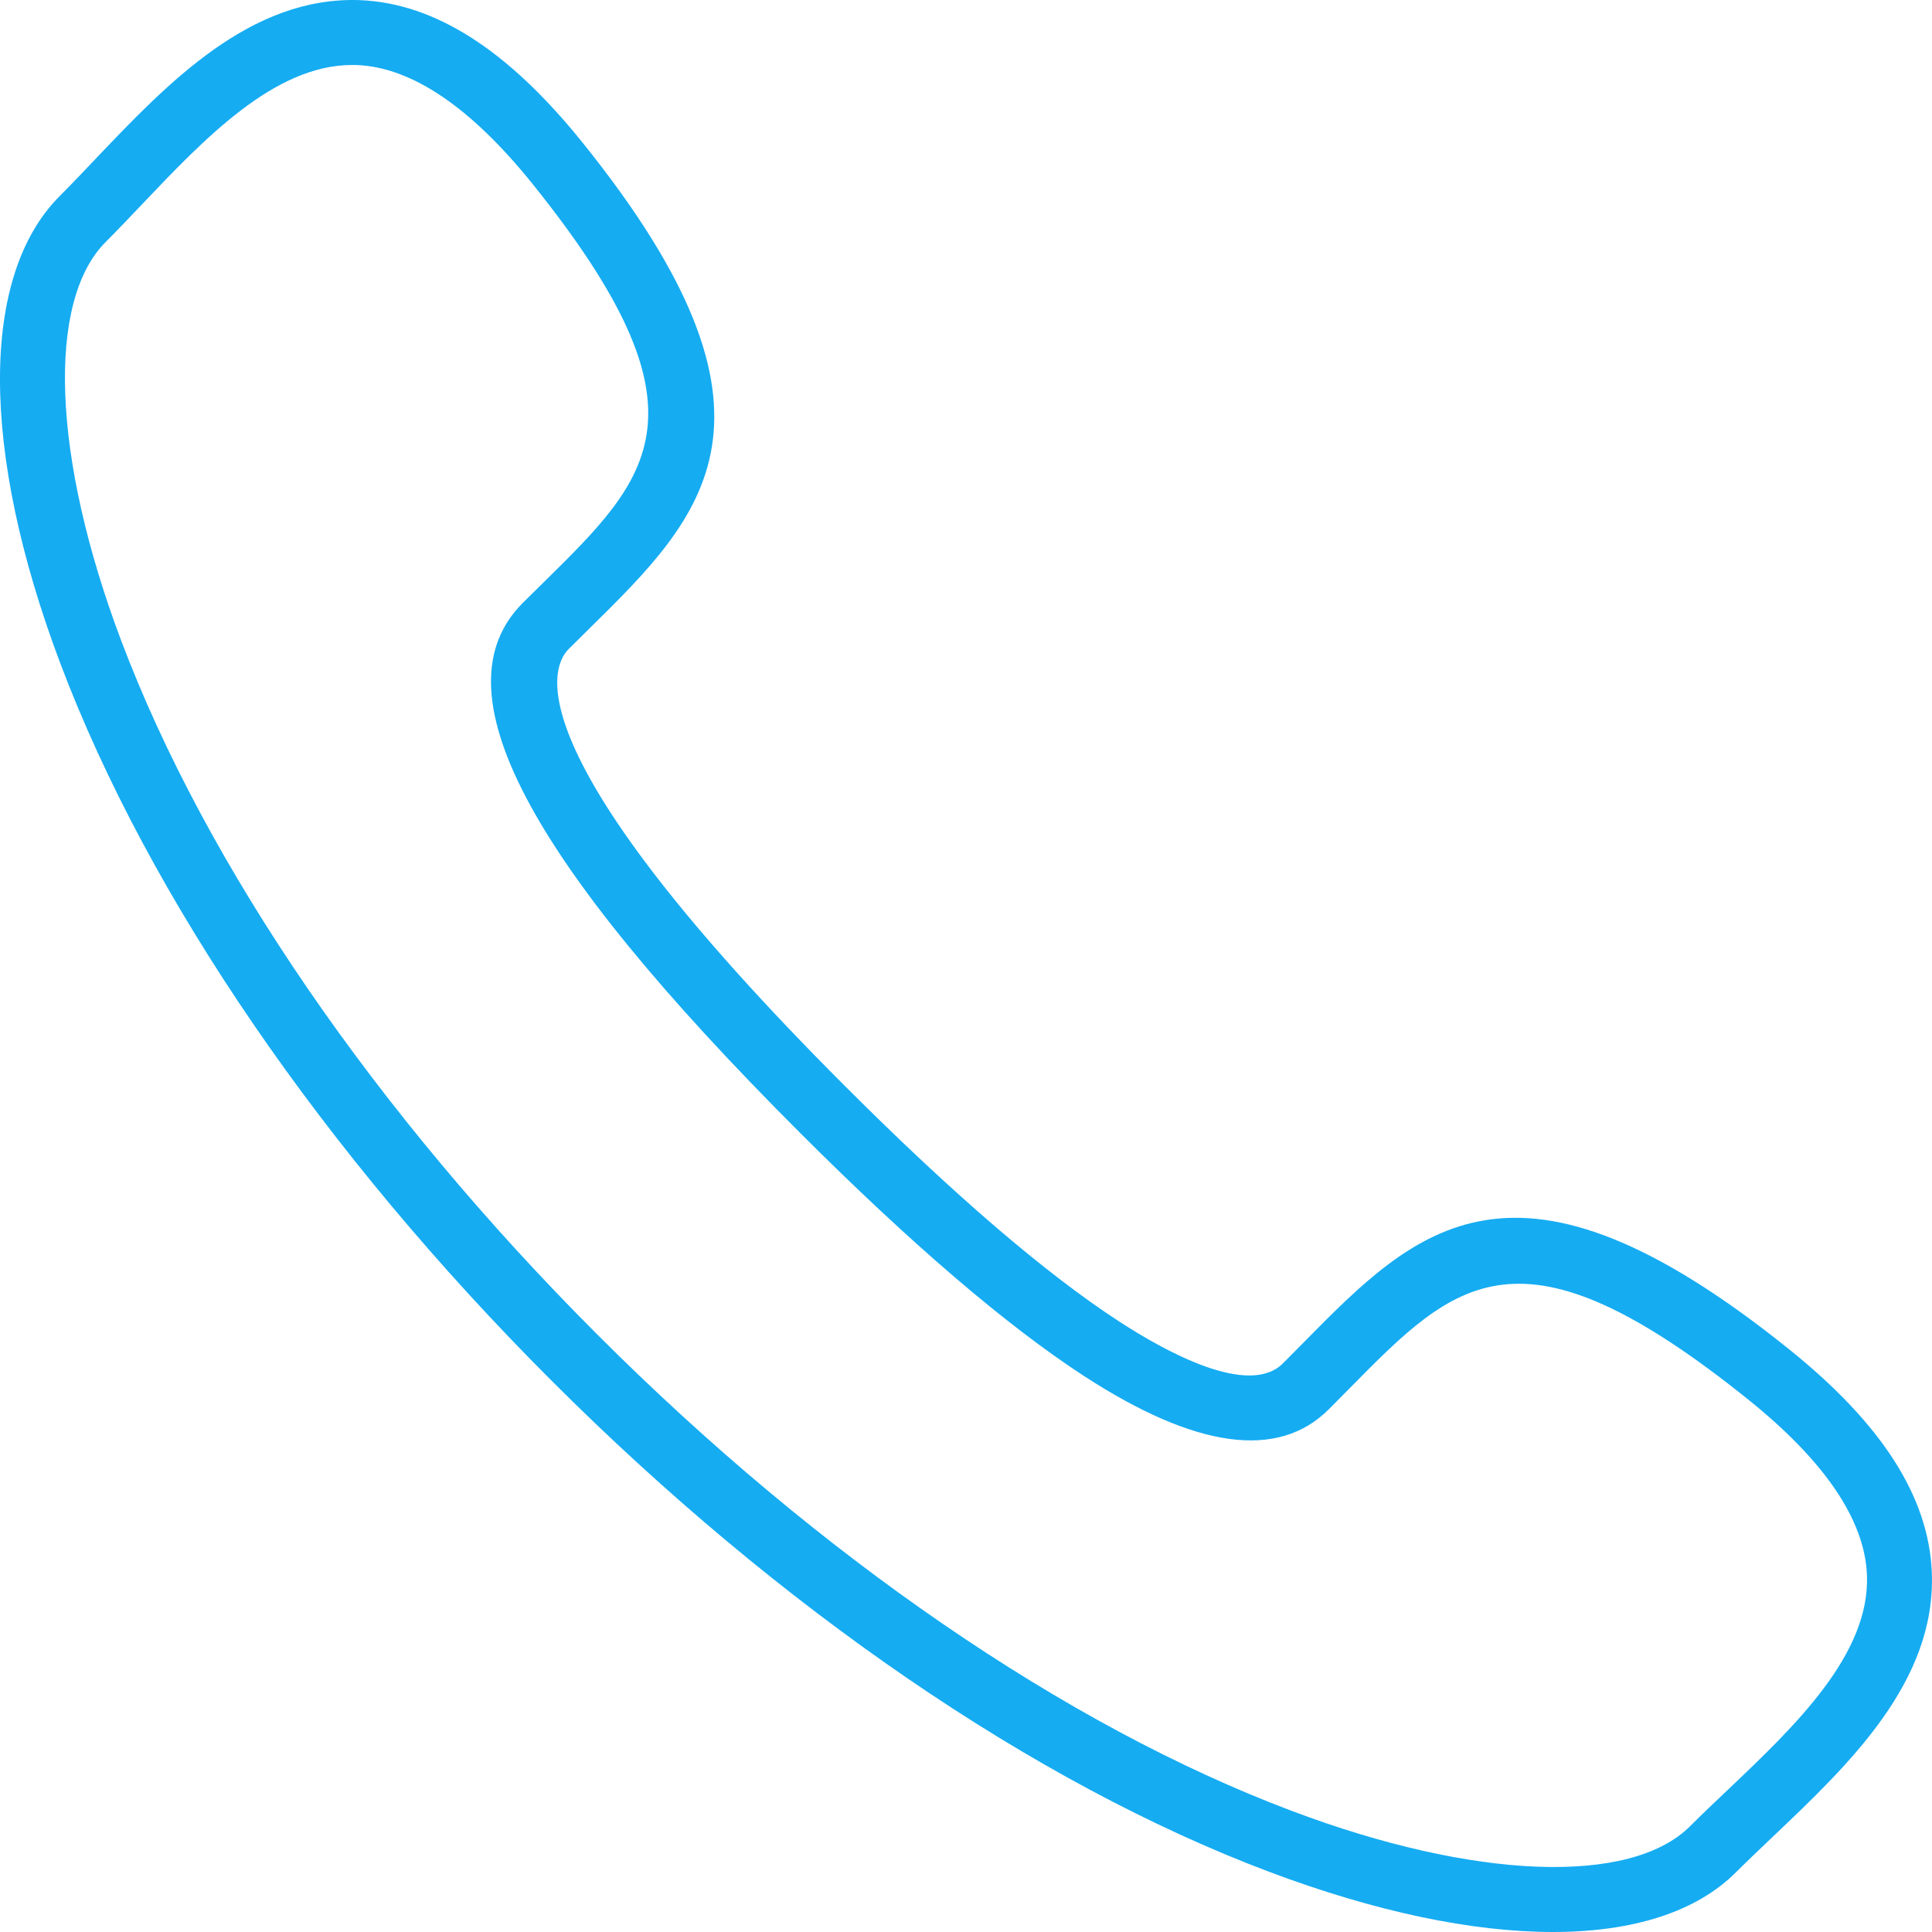
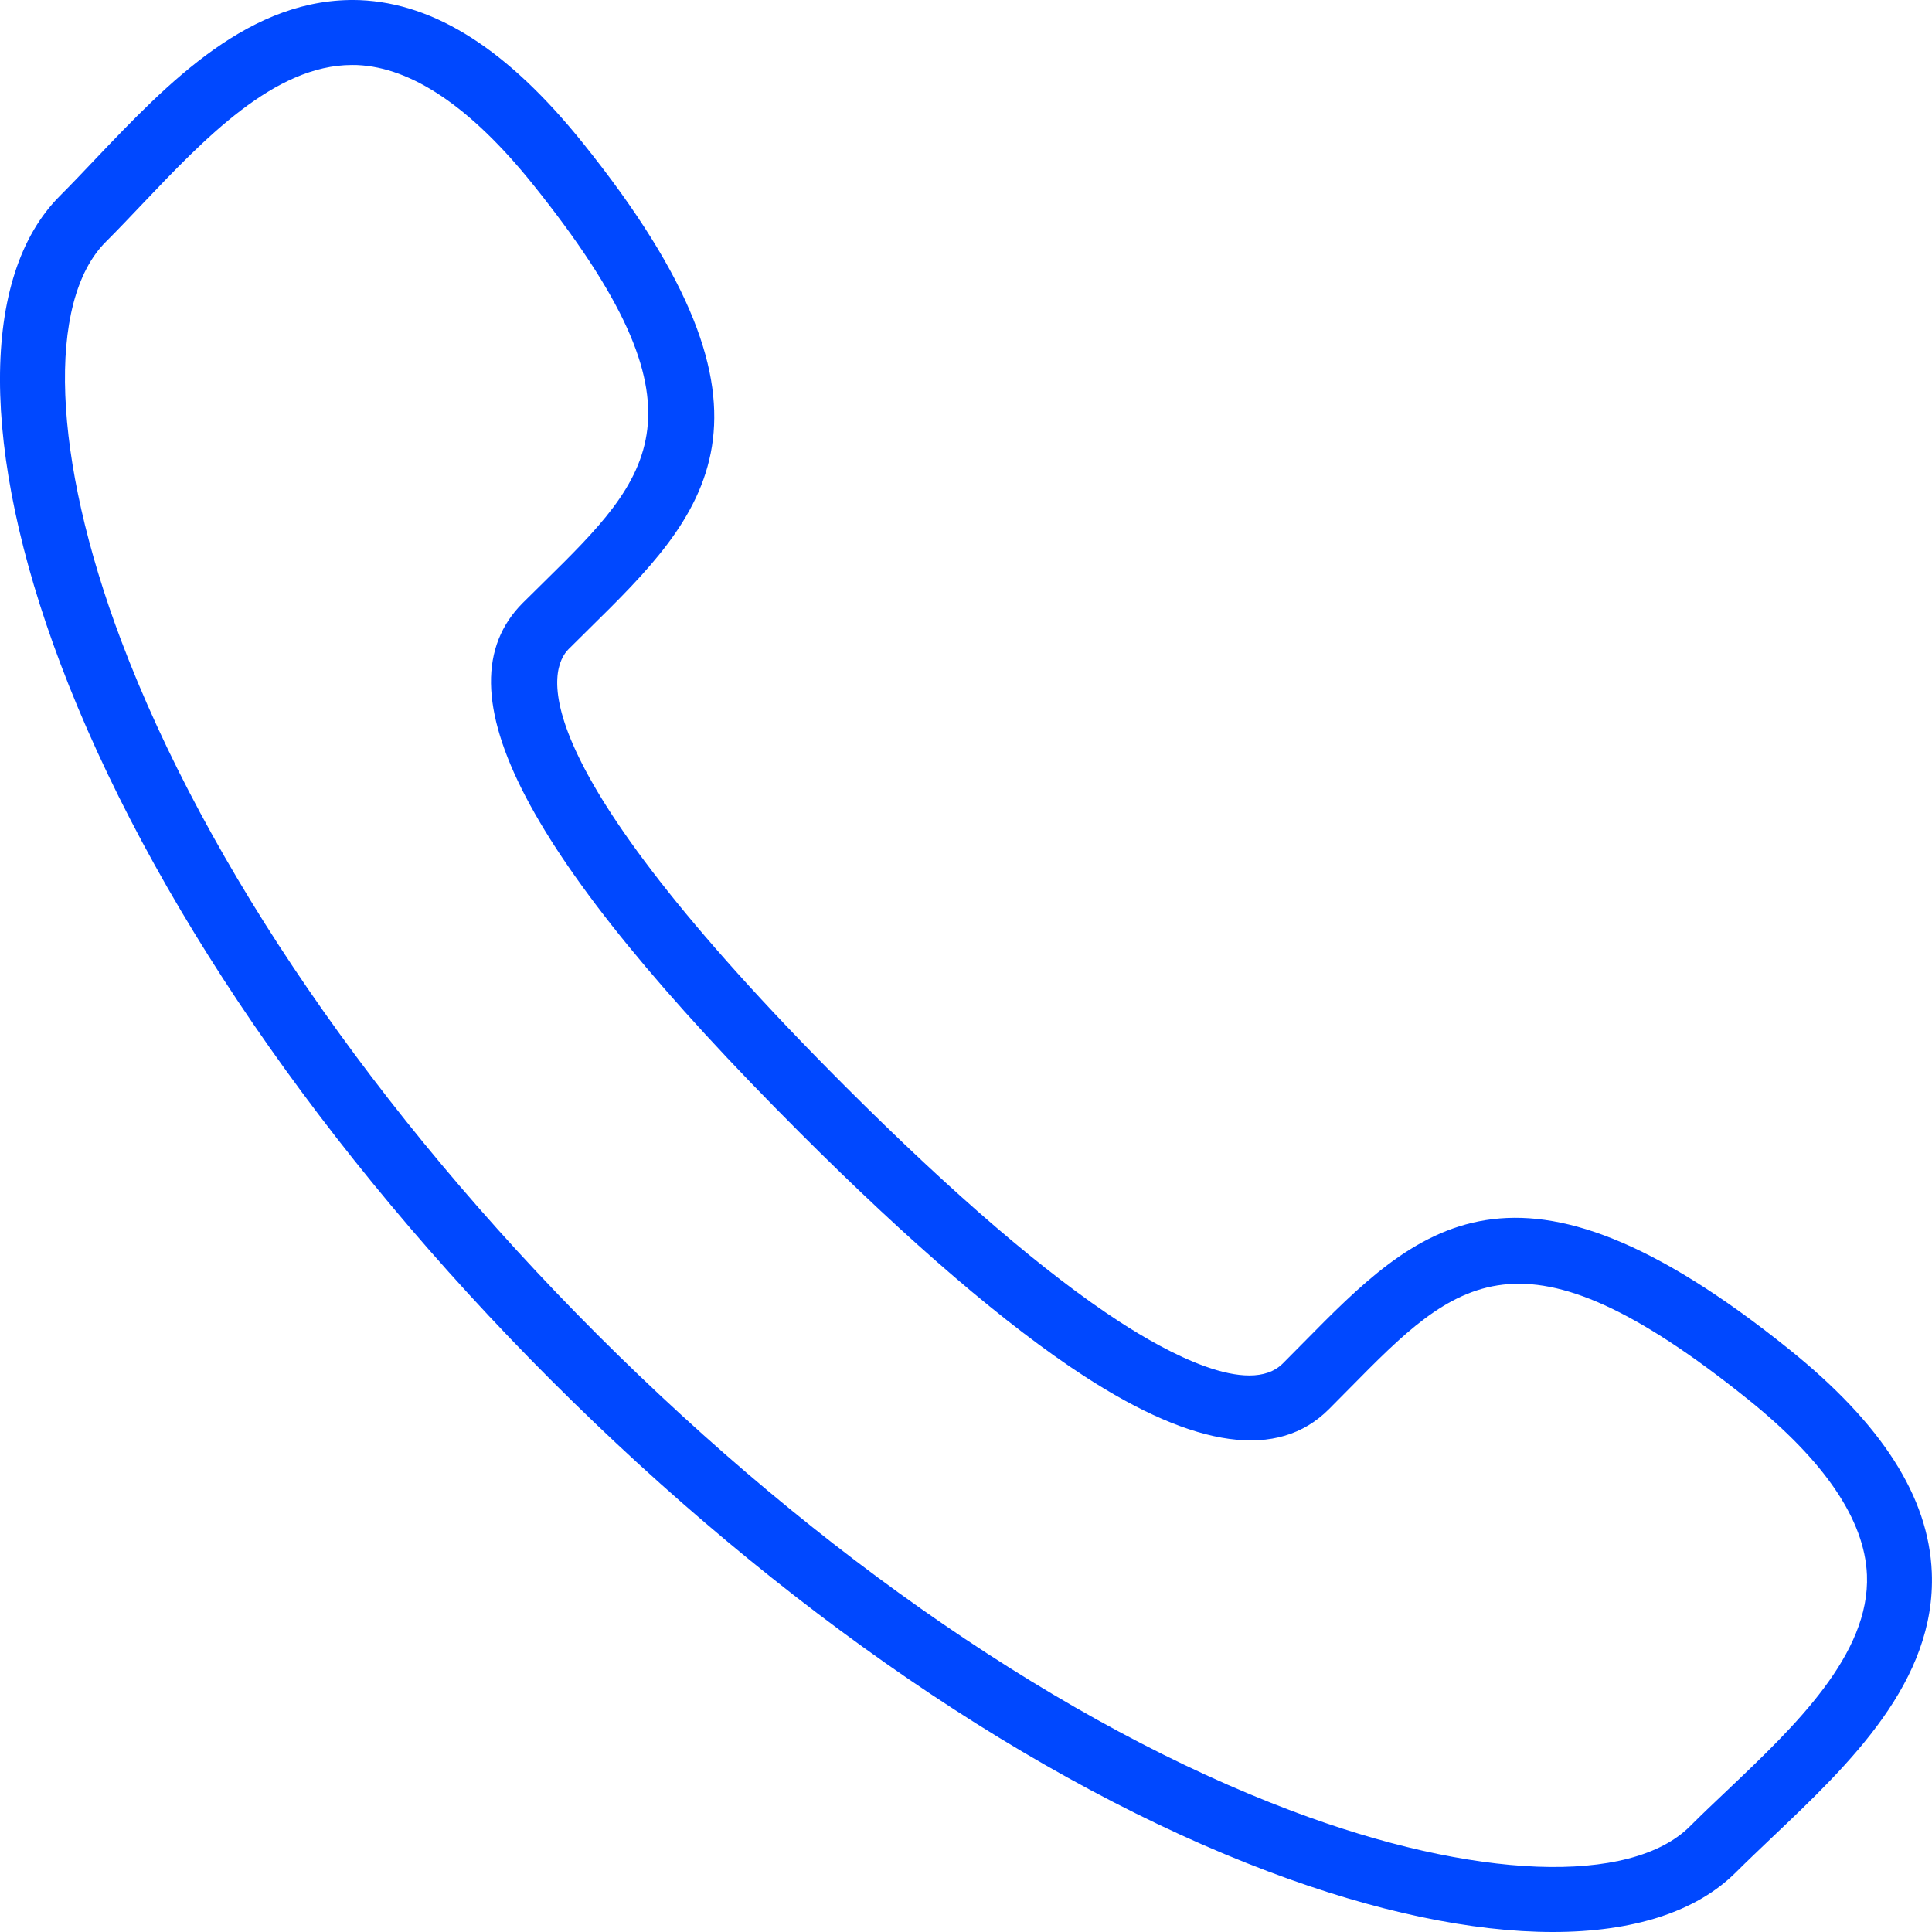
<svg xmlns="http://www.w3.org/2000/svg" id="Capa_1" x="0px" y="0px" viewBox="0 0 29.731 29.731" style="enable-background:new 0 0 29.731 29.731;" xml:space="preserve" width="512px" height="512px">
  <g>
-     <path d="M23.895,29.731c-1.237,0-2.731-0.31-4.374-0.93c-3.602-1.358-7.521-4.042-11.035-7.556 c-3.515-3.515-6.199-7.435-7.558-11.037C-0.307,6.933-0.31,4.245,0.921,3.015c0.177-0.177,0.357-0.367,0.543-0.563 c1.123-1.181,2.392-2.51,4.074-2.45C6.697,0.05,7.82,0.77,8.97,2.201c3.398,4.226,1.866,5.732,0.093,7.478l-0.313,0.31 c-0.29,0.29-0.838,1.633,4.26,6.731c1.664,1.664,3.083,2.882,4.217,3.619c0.714,0.464,1.991,1.166,2.515,0.642l0.315-0.318 c1.744-1.769,3.25-3.296,7.473,0.099c1.431,1.15,2.15,2.272,2.198,3.433c0.069,1.681-1.27,2.953-2.452,4.075 c-0.195,0.186-0.385,0.366-0.562,0.542C26.103,29.424,25.126,29.731,23.895,29.731z M5.418,1C4.223,1,3.144,2.136,2.189,3.141 C1.997,3.343,1.811,3.539,1.628,3.722C0.711,4.638,0.804,7.045,1.864,9.856c1.31,3.472,3.913,7.266,7.33,10.683 c3.416,3.415,7.208,6.018,10.681,7.327c2.811,1.062,5.218,1.152,6.133,0.237c0.183-0.183,0.379-0.369,0.581-0.56 c1.027-0.976,2.192-2.082,2.141-3.309c-0.035-0.843-0.649-1.75-1.825-2.695c-3.519-2.83-4.503-1.831-6.135-0.176l-0.32,0.323 c-0.78,0.781-2.047,0.608-3.767-0.51c-1.193-0.776-2.667-2.038-4.379-3.751c-4.231-4.23-5.584-6.819-4.26-8.146l0.319-0.315 c1.659-1.632,2.66-2.617-0.171-6.138C7.245,1.651,6.339,1.037,5.496,1.001C5.47,1,5.444,1,5.418,1z" fill="#15acf2" />
+     <path d="M23.895,29.731c-1.237,0-2.731-0.31-4.374-0.93c-3.602-1.358-7.521-4.042-11.035-7.556 c-3.515-3.515-6.199-7.435-7.558-11.037C-0.307,6.933-0.31,4.245,0.921,3.015c0.177-0.177,0.357-0.367,0.543-0.563 c1.123-1.181,2.392-2.51,4.074-2.45C6.697,0.05,7.82,0.77,8.97,2.201c3.398,4.226,1.866,5.732,0.093,7.478l-0.313,0.31 c-0.29,0.29-0.838,1.633,4.26,6.731c1.664,1.664,3.083,2.882,4.217,3.619c0.714,0.464,1.991,1.166,2.515,0.642l0.315-0.318 c1.744-1.769,3.25-3.296,7.473,0.099c1.431,1.15,2.15,2.272,2.198,3.433c0.069,1.681-1.27,2.953-2.452,4.075 c-0.195,0.186-0.385,0.366-0.562,0.542C26.103,29.424,25.126,29.731,23.895,29.731z M5.418,1C4.223,1,3.144,2.136,2.189,3.141 C1.997,3.343,1.811,3.539,1.628,3.722C0.711,4.638,0.804,7.045,1.864,9.856c1.31,3.472,3.913,7.266,7.33,10.683 c3.416,3.415,7.208,6.018,10.681,7.327c2.811,1.062,5.218,1.152,6.133,0.237c0.183-0.183,0.379-0.369,0.581-0.56 c1.027-0.976,2.192-2.082,2.141-3.309c-0.035-0.843-0.649-1.75-1.825-2.695c-3.519-2.83-4.503-1.831-6.135-0.176l-0.32,0.323 c-0.78,0.781-2.047,0.608-3.767-0.51c-1.193-0.776-2.667-2.038-4.379-3.751c-4.231-4.23-5.584-6.819-4.26-8.146l0.319-0.315 c1.659-1.632,2.66-2.617-0.171-6.138C7.245,1.651,6.339,1.037,5.496,1.001C5.47,1,5.444,1,5.418,1z" fill="#0048ff" />
  </g>
  <g> </g>
  <g> </g>
  <g> </g>
  <g> </g>
  <g> </g>
  <g> </g>
  <g> </g>
  <g> </g>
  <g> </g>
  <g> </g>
  <g> </g>
  <g> </g>
  <g> </g>
  <g> </g>
  <g> </g>
</svg>
